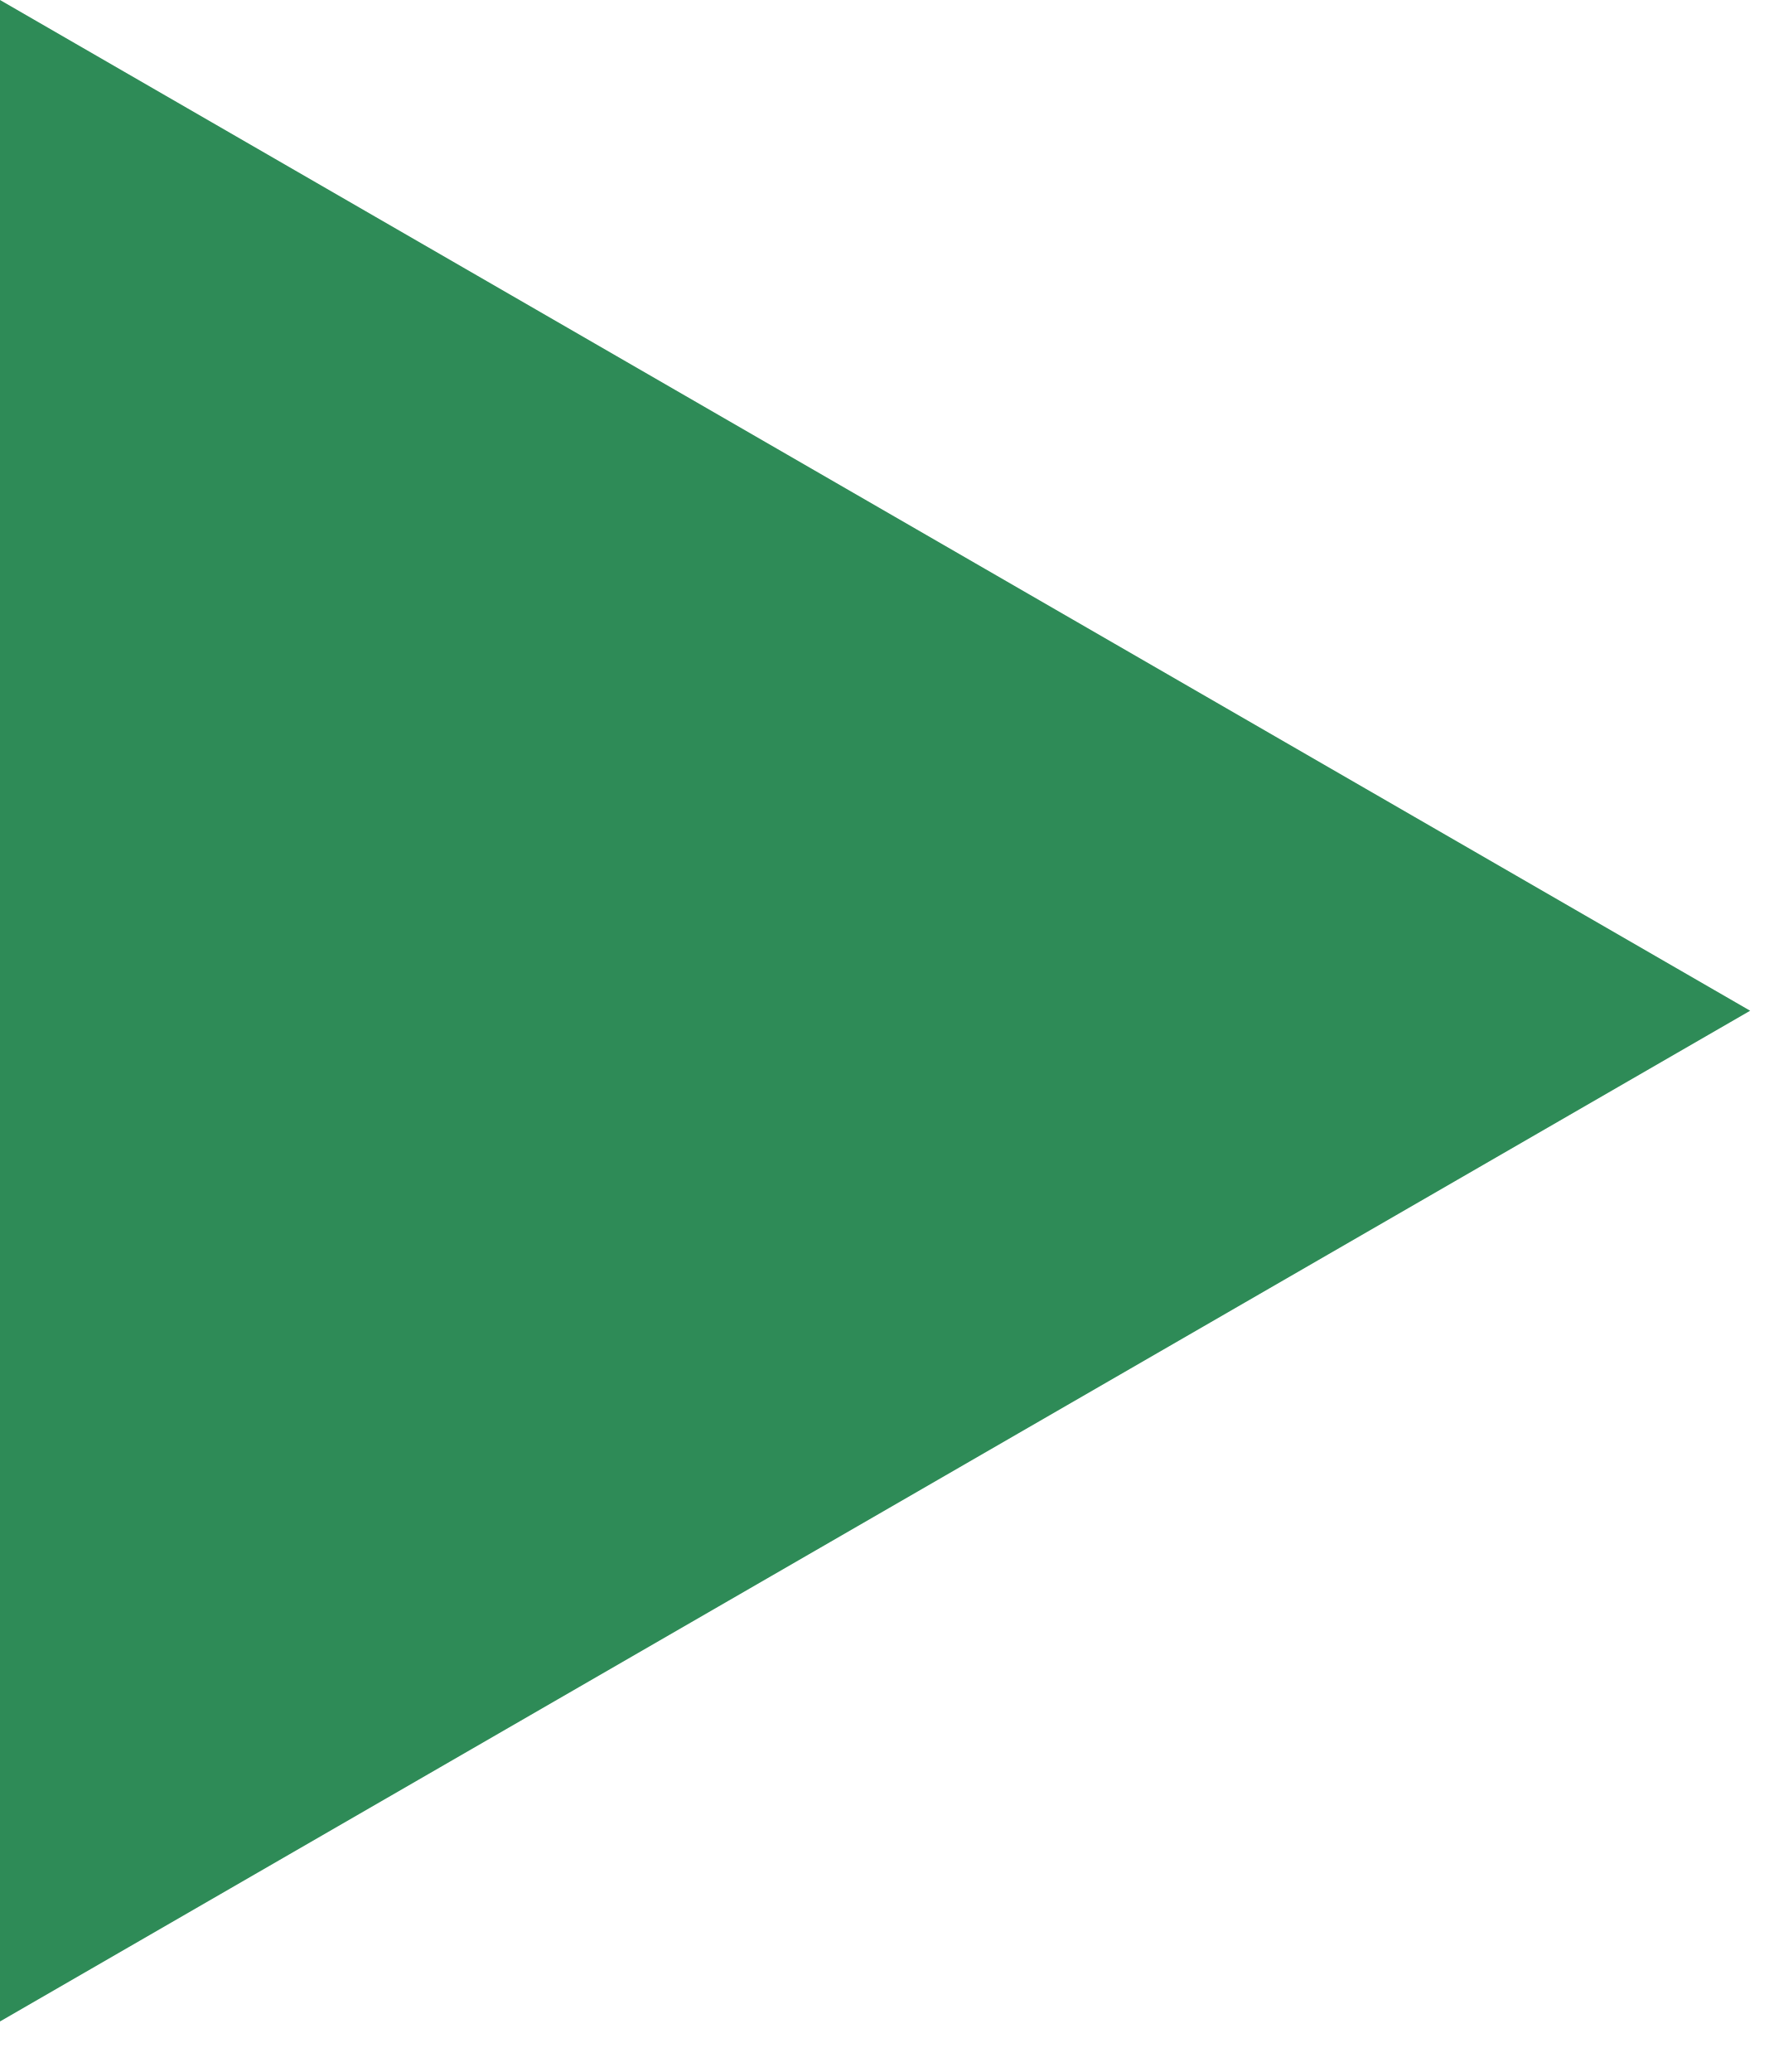
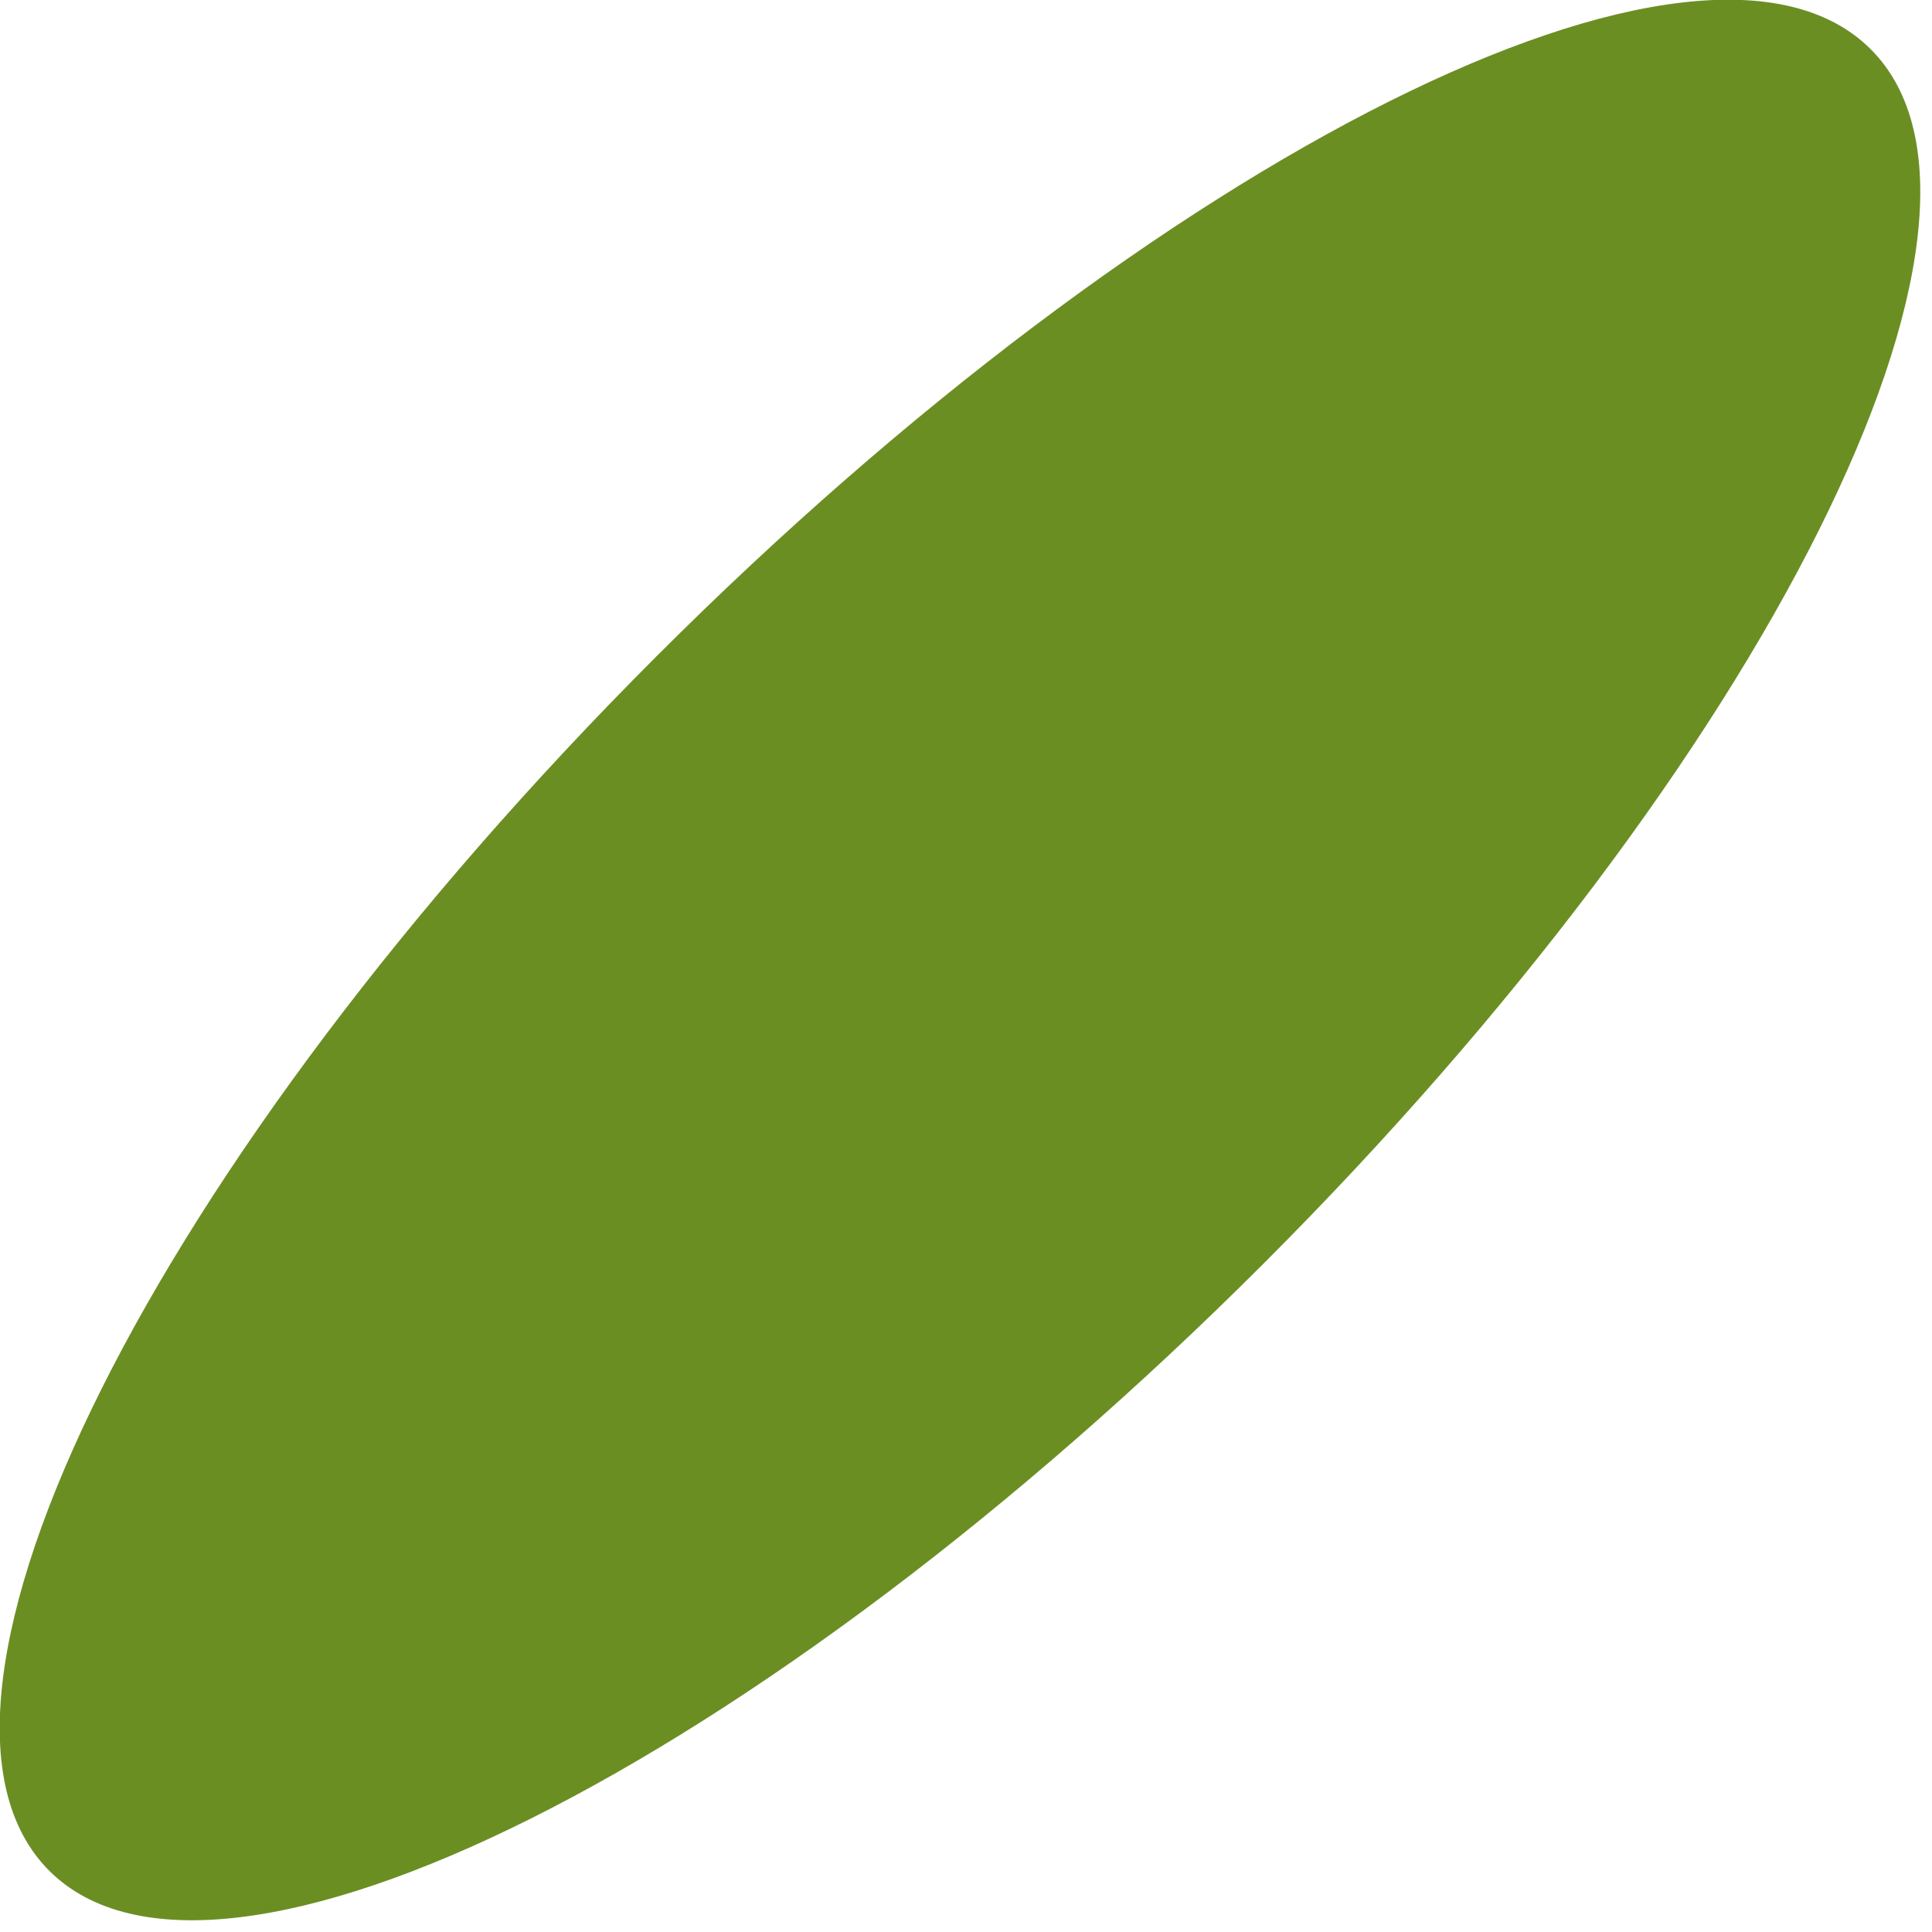
- <svg xmlns="http://www.w3.org/2000/svg" width="35" height="41" viewBox="0 0 35 41" shape-rendering="geometricPrecision">
-   <g transform="translate(-2.67949,2.67949) rotate(-270,20,17.3205)">
-     <polygon points="20,0 40,34.641 0,34.641" fill="seagreen" />
-   </g>
+ <svg xmlns="http://www.w3.org/2000/svg" width="45" height="45" viewBox="0 0 45 45" shape-rendering="geometricPrecision">
+   <ellipse cx="22.36" cy="22.36" rx="30" ry="10" transform="rotate(-45 22.36 22.36)" fill="olivedrab" />
</svg>
